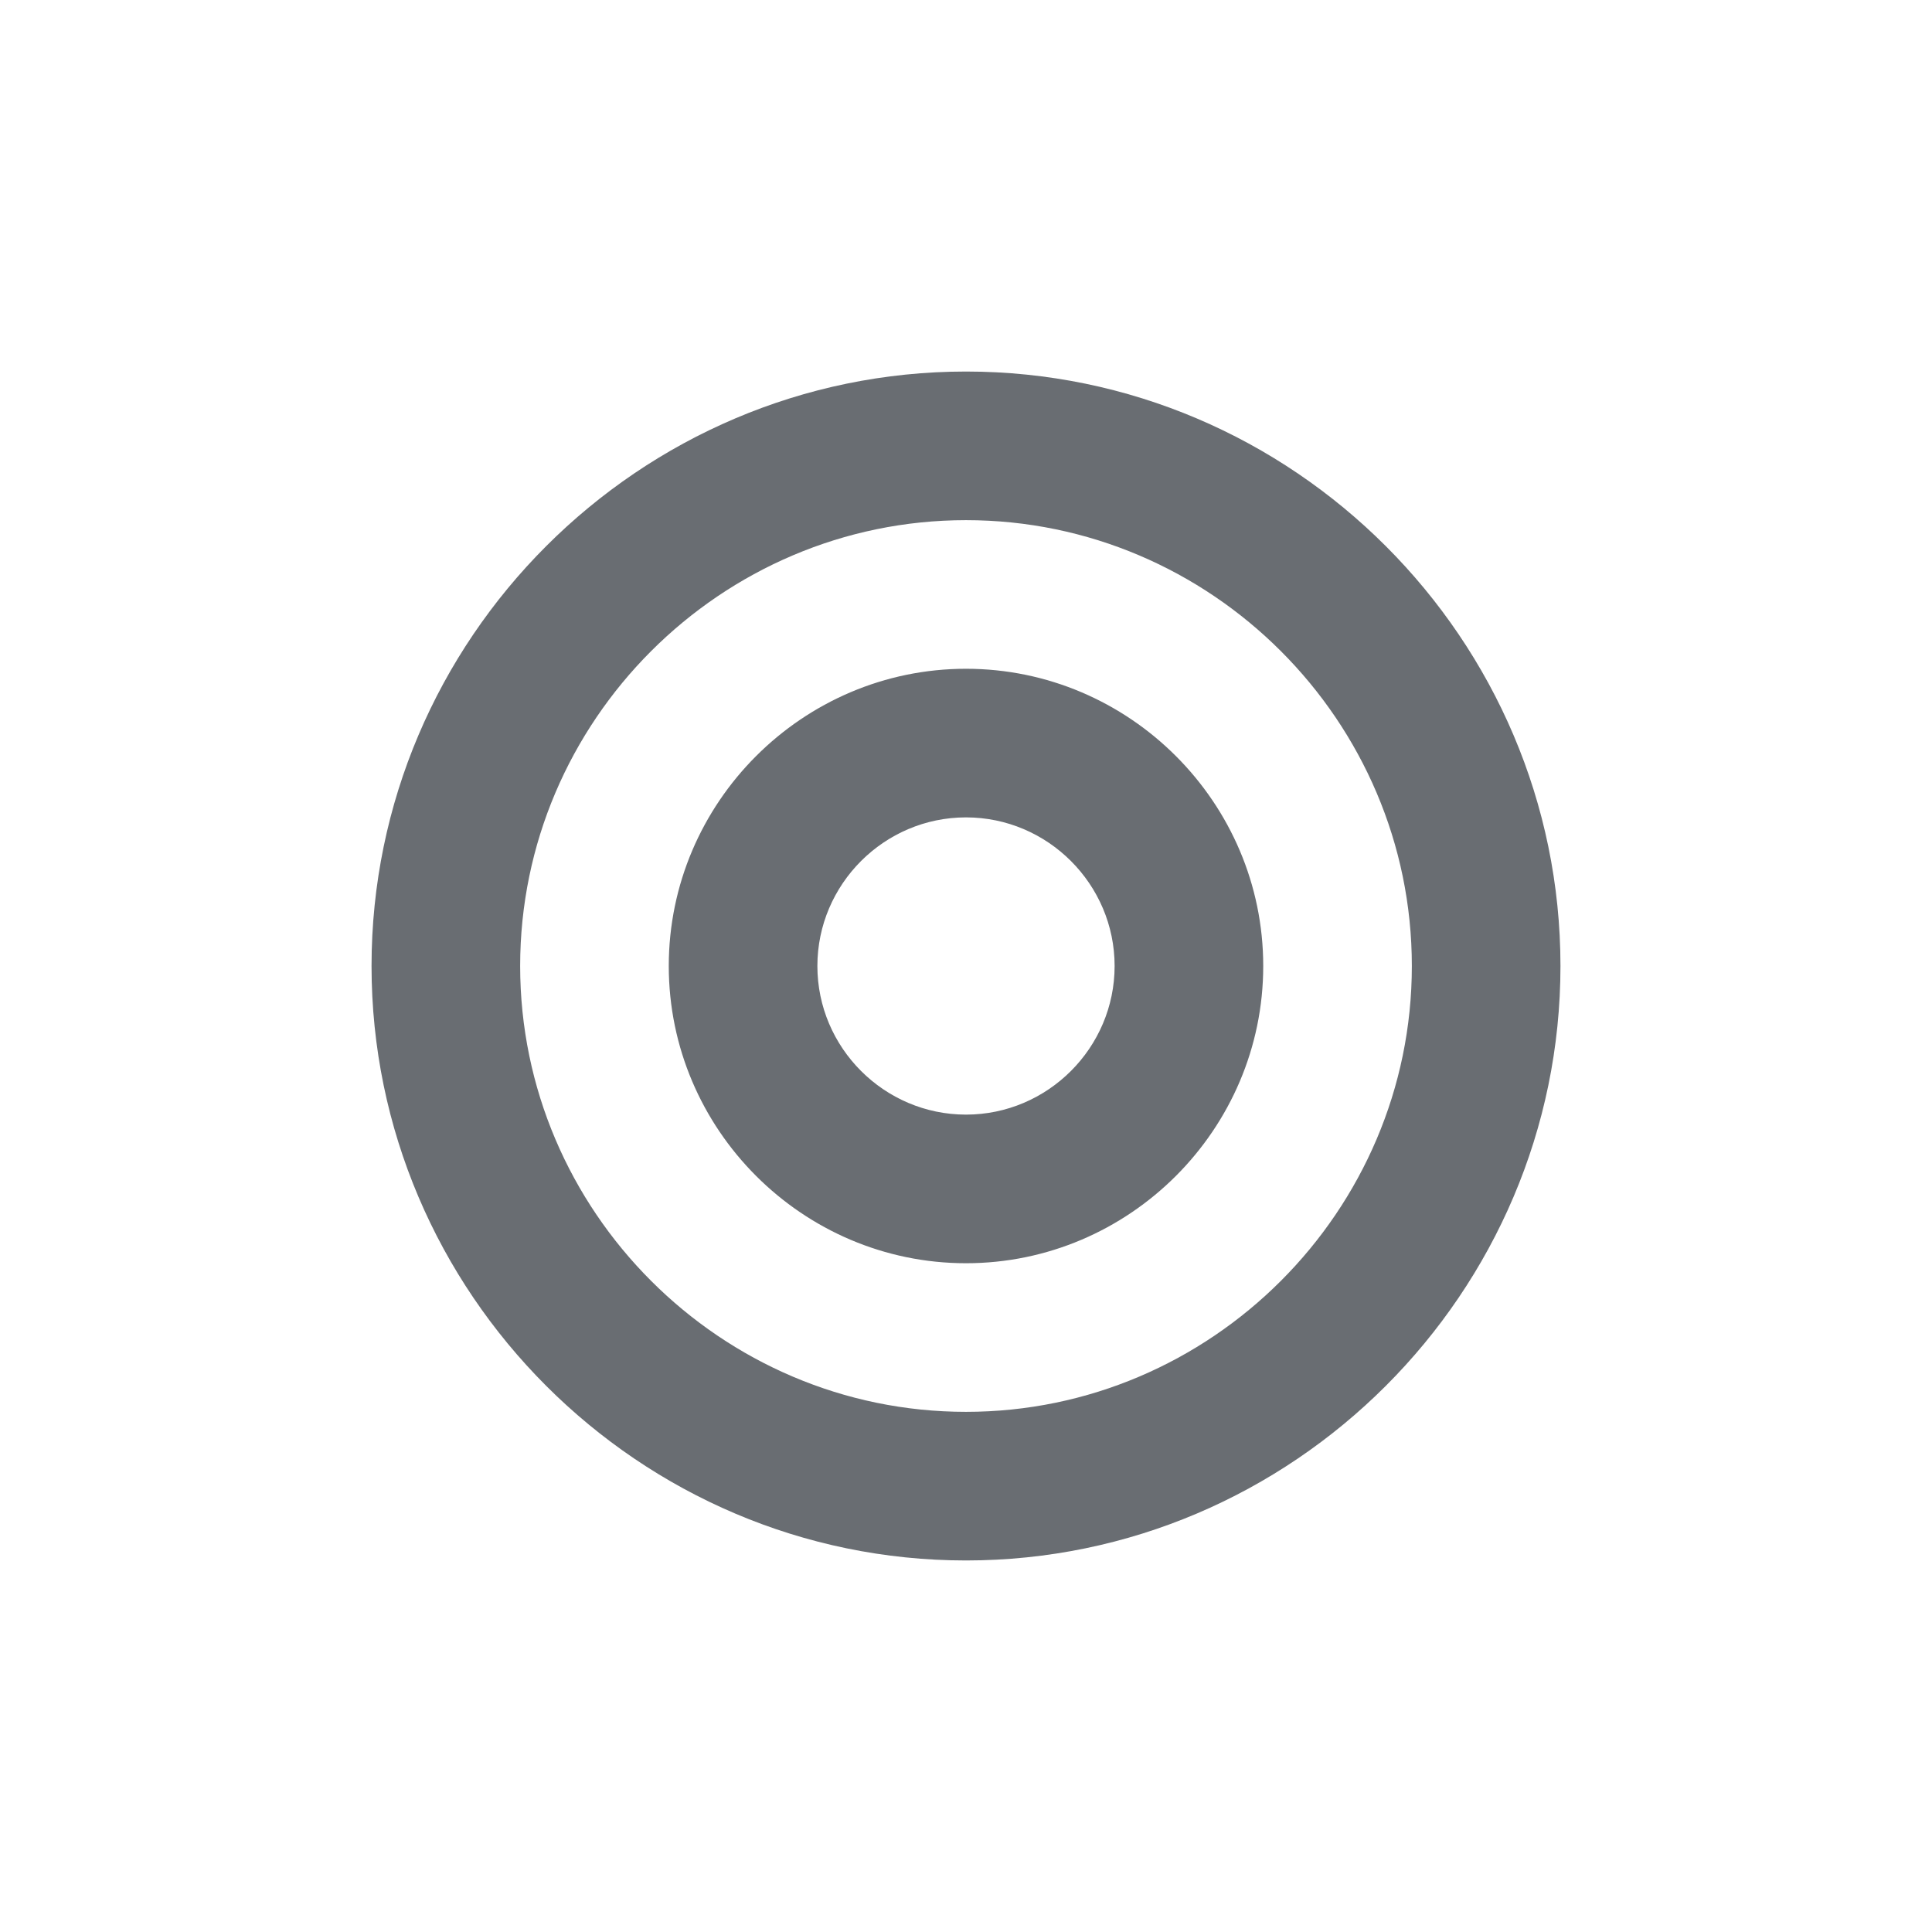
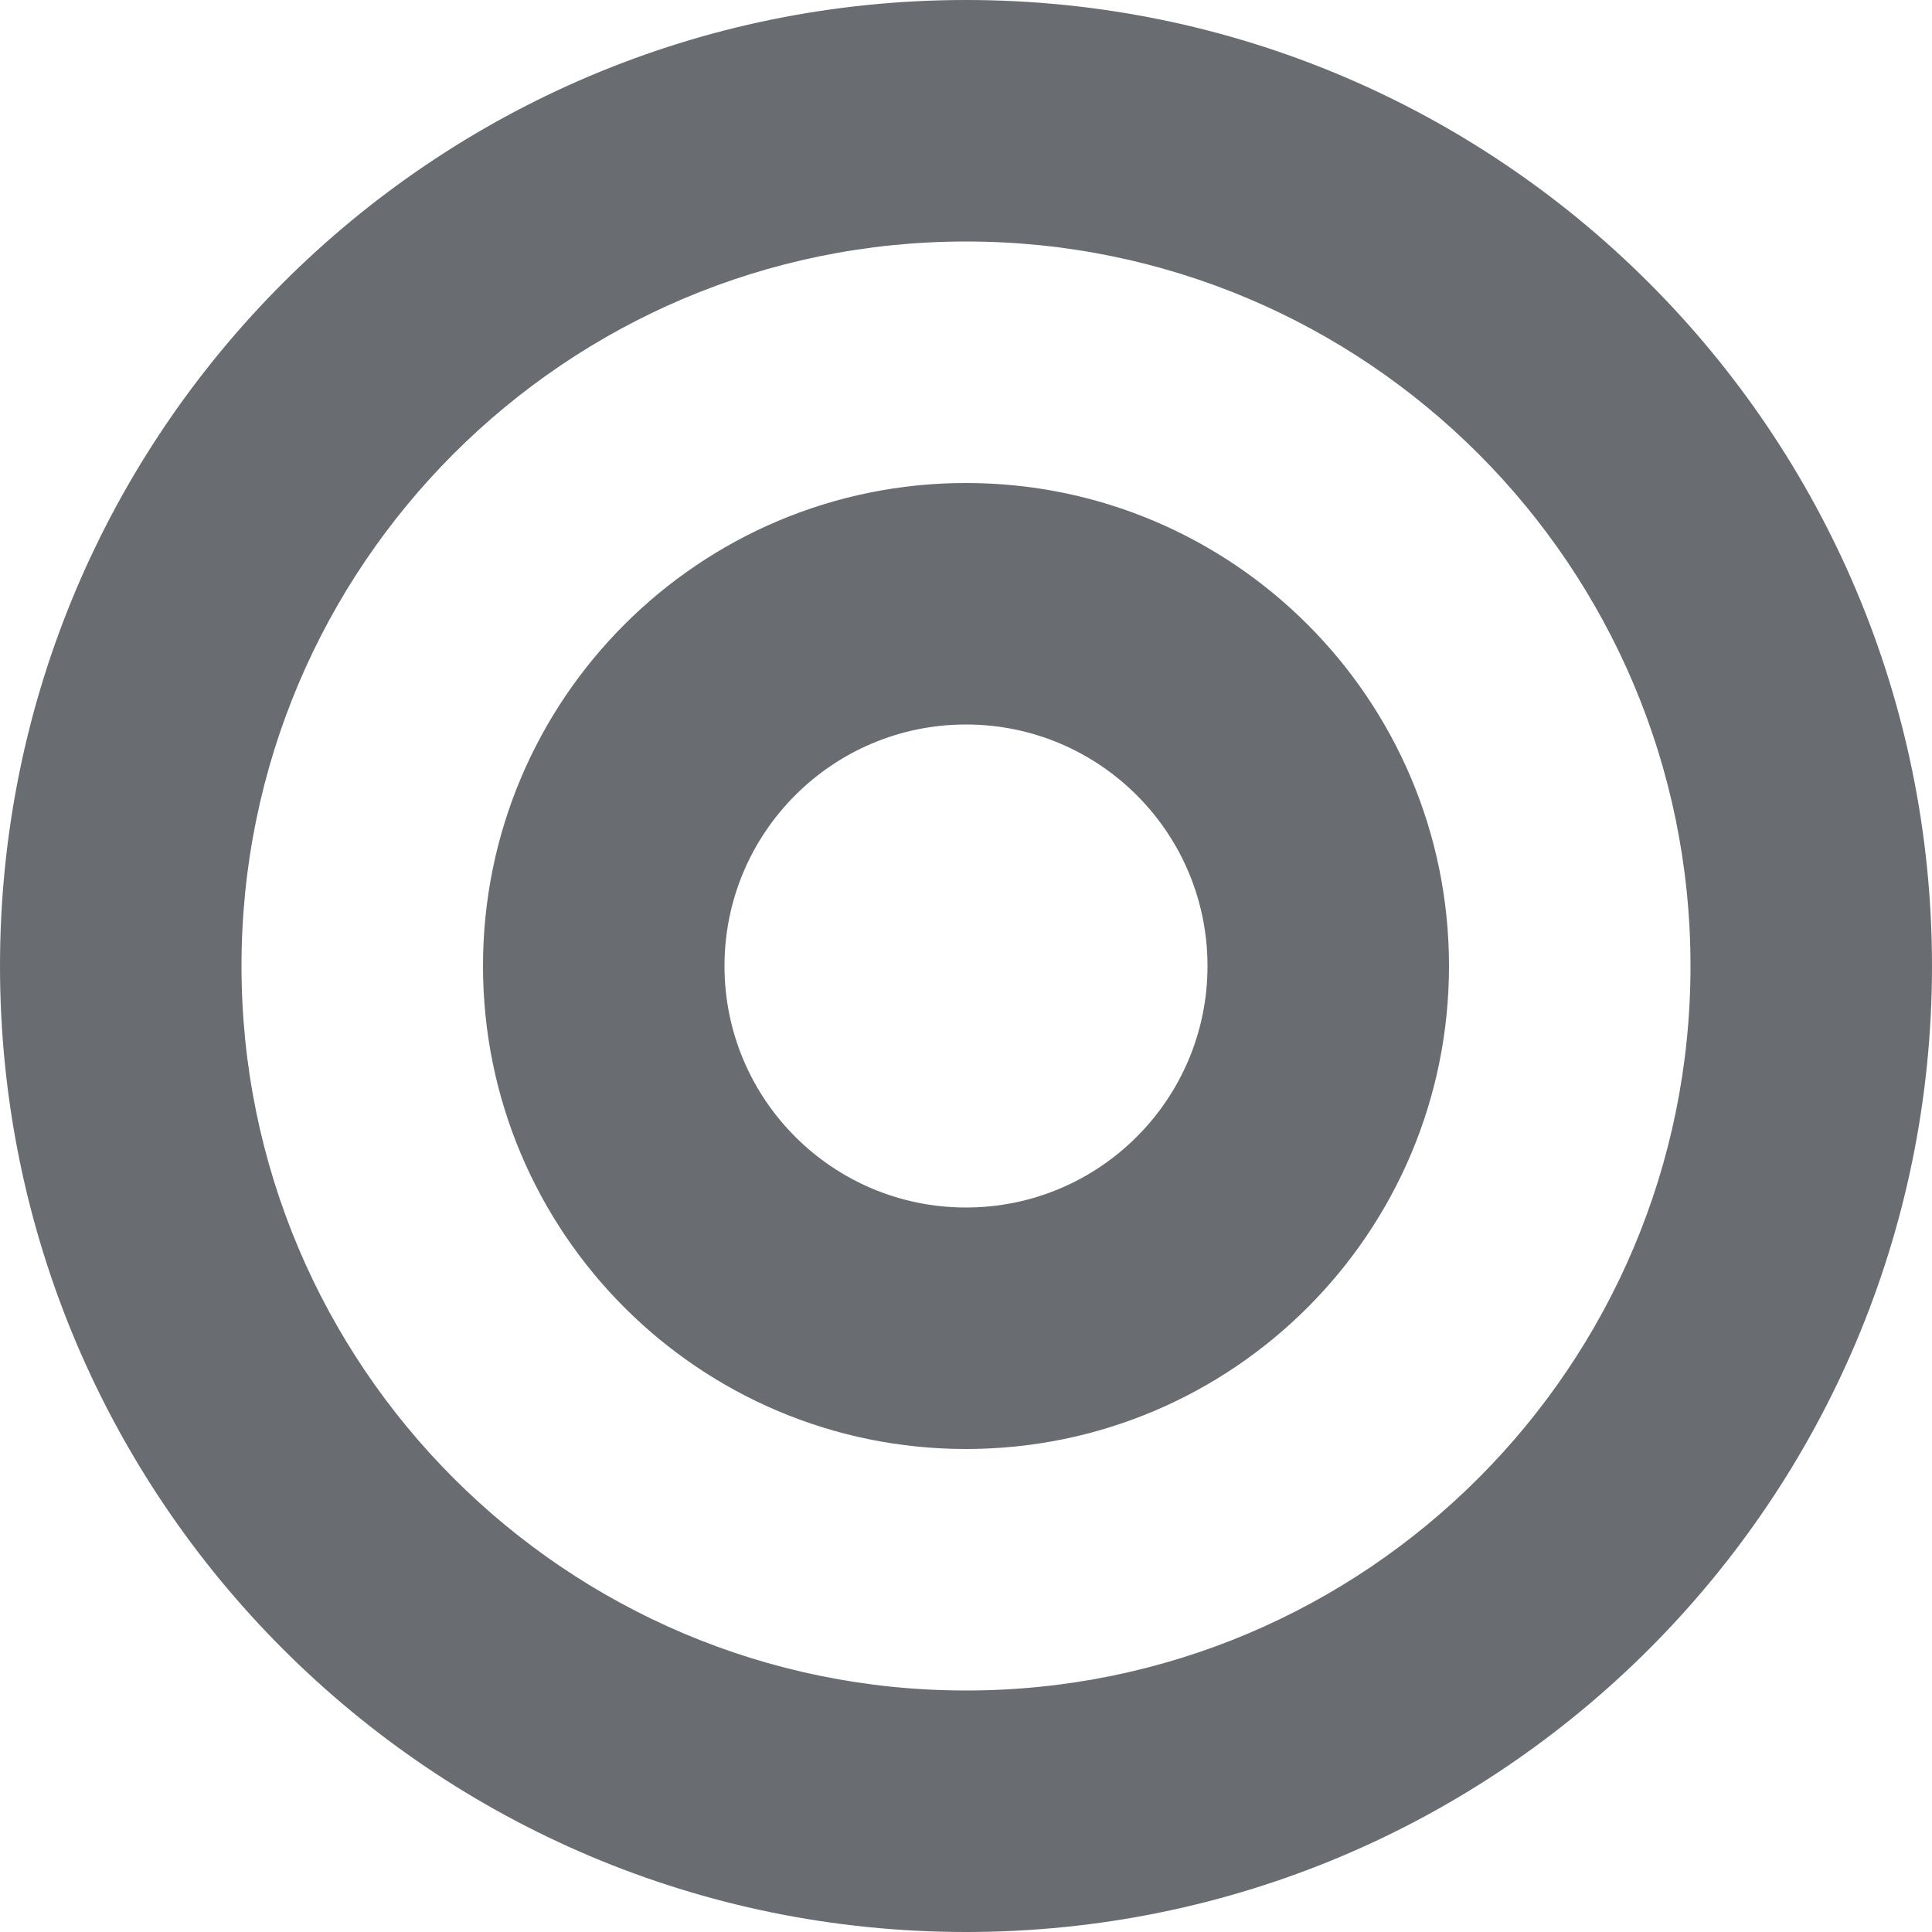
- <svg xmlns="http://www.w3.org/2000/svg" version="1.1" id="Layer_1" x="0px" y="0px" viewBox="0 0 26 26" enable-background="new 0 0 26 26" xml:space="preserve">
-   <path fill-rule="evenodd" clip-rule="evenodd" fill="#696D72" d="M13,21c-4.4,0-8-3.6-8-8s3.6-8,8-8s8,3.6,8,8S17.4,21,13,21z M13,7  c-3.3,0-6,2.7-6,6s2.7,6,6,6s6-2.7,6-6S16.3,7,13,7z M13,17c-2.2,0-4-1.8-4-4s1.8-4,4-4s4,1.8,4,4S15.2,17,13,17z M13,11  c-1.1,0-2,0.9-2,2c0,1.1,0.9,2,2,2s2-0.9,2-2C15,11.9,14.1,11,13,11z" />
+ <svg xmlns="http://www.w3.org/2000/svg" viewBox="0 0 16 16">
+   <path d="M13,21a8,8,0,1,1,8-8A8,8,0,0,1,13,21ZM13,7a6,6,0,1,0,6,6A6,6,0,0,0,13,7Zm0,10a4,4,0,1,1,4-4A4,4,0,0,1,13,17Zm0-6a2,2,0,1,0,2,2A2,2,0,0,0,13,11Z" transform="translate(-5 -5)" fill="#696d72" fill-rule="evenodd" />
</svg>
